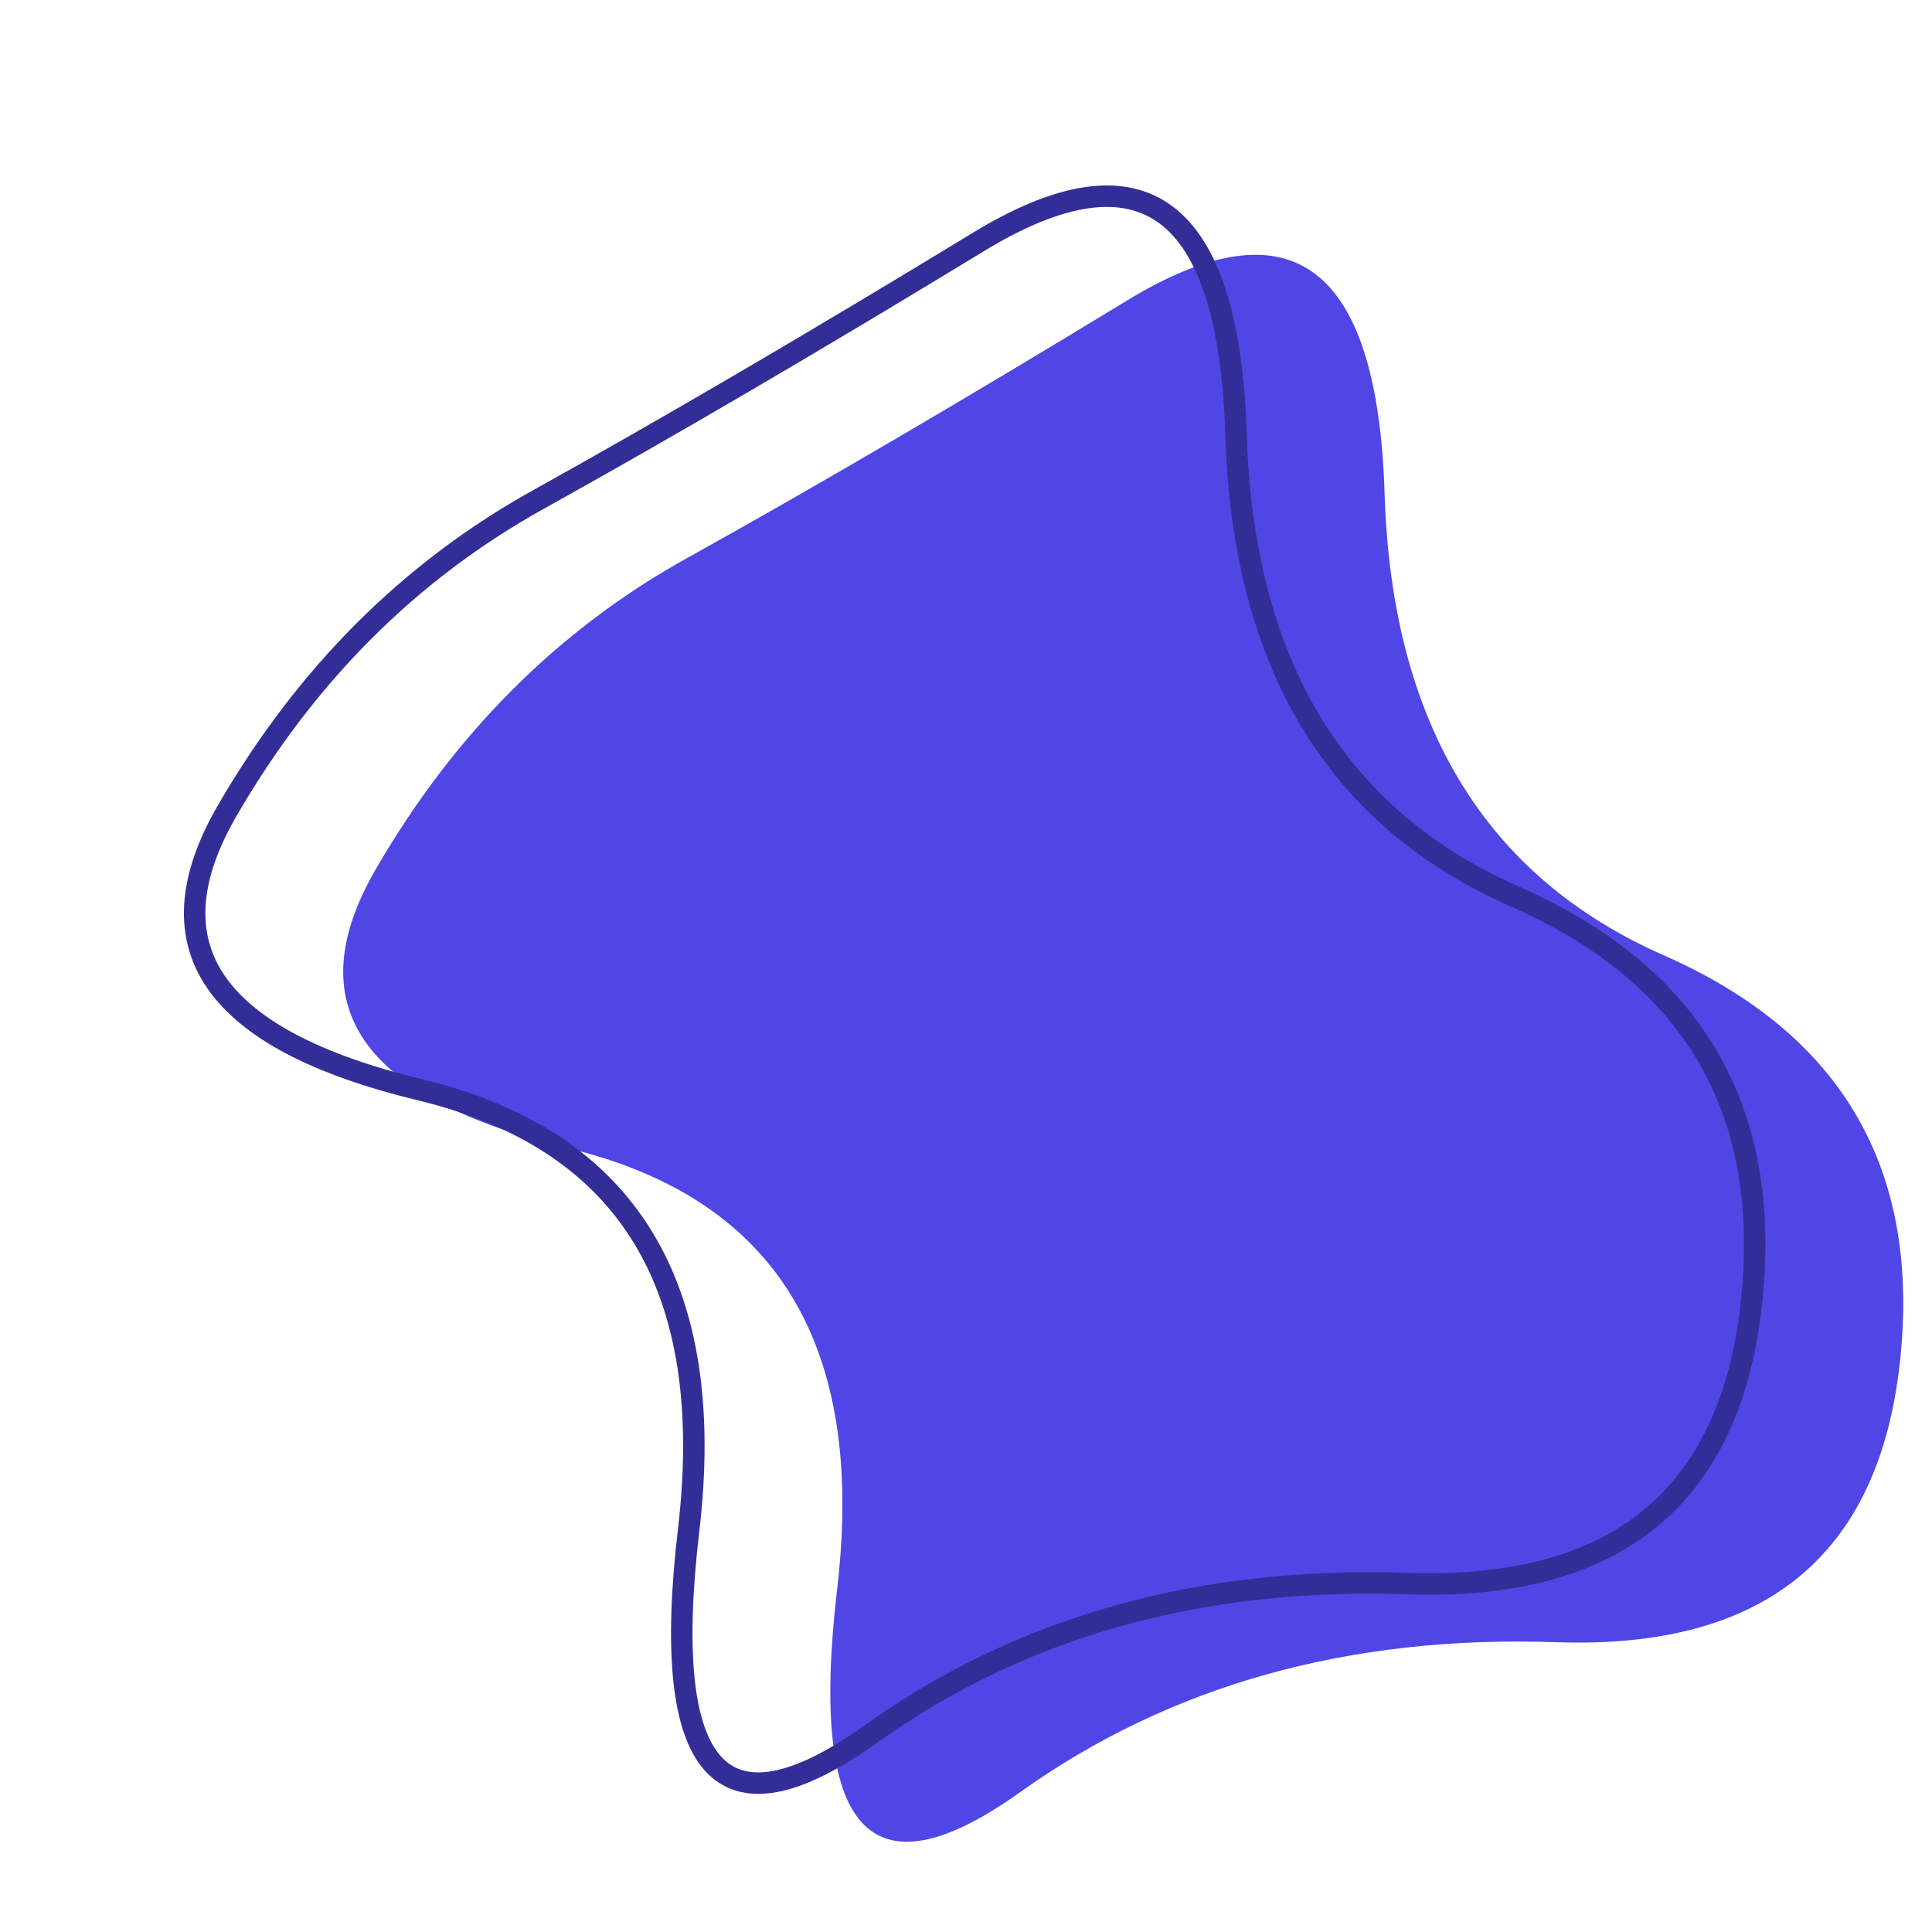
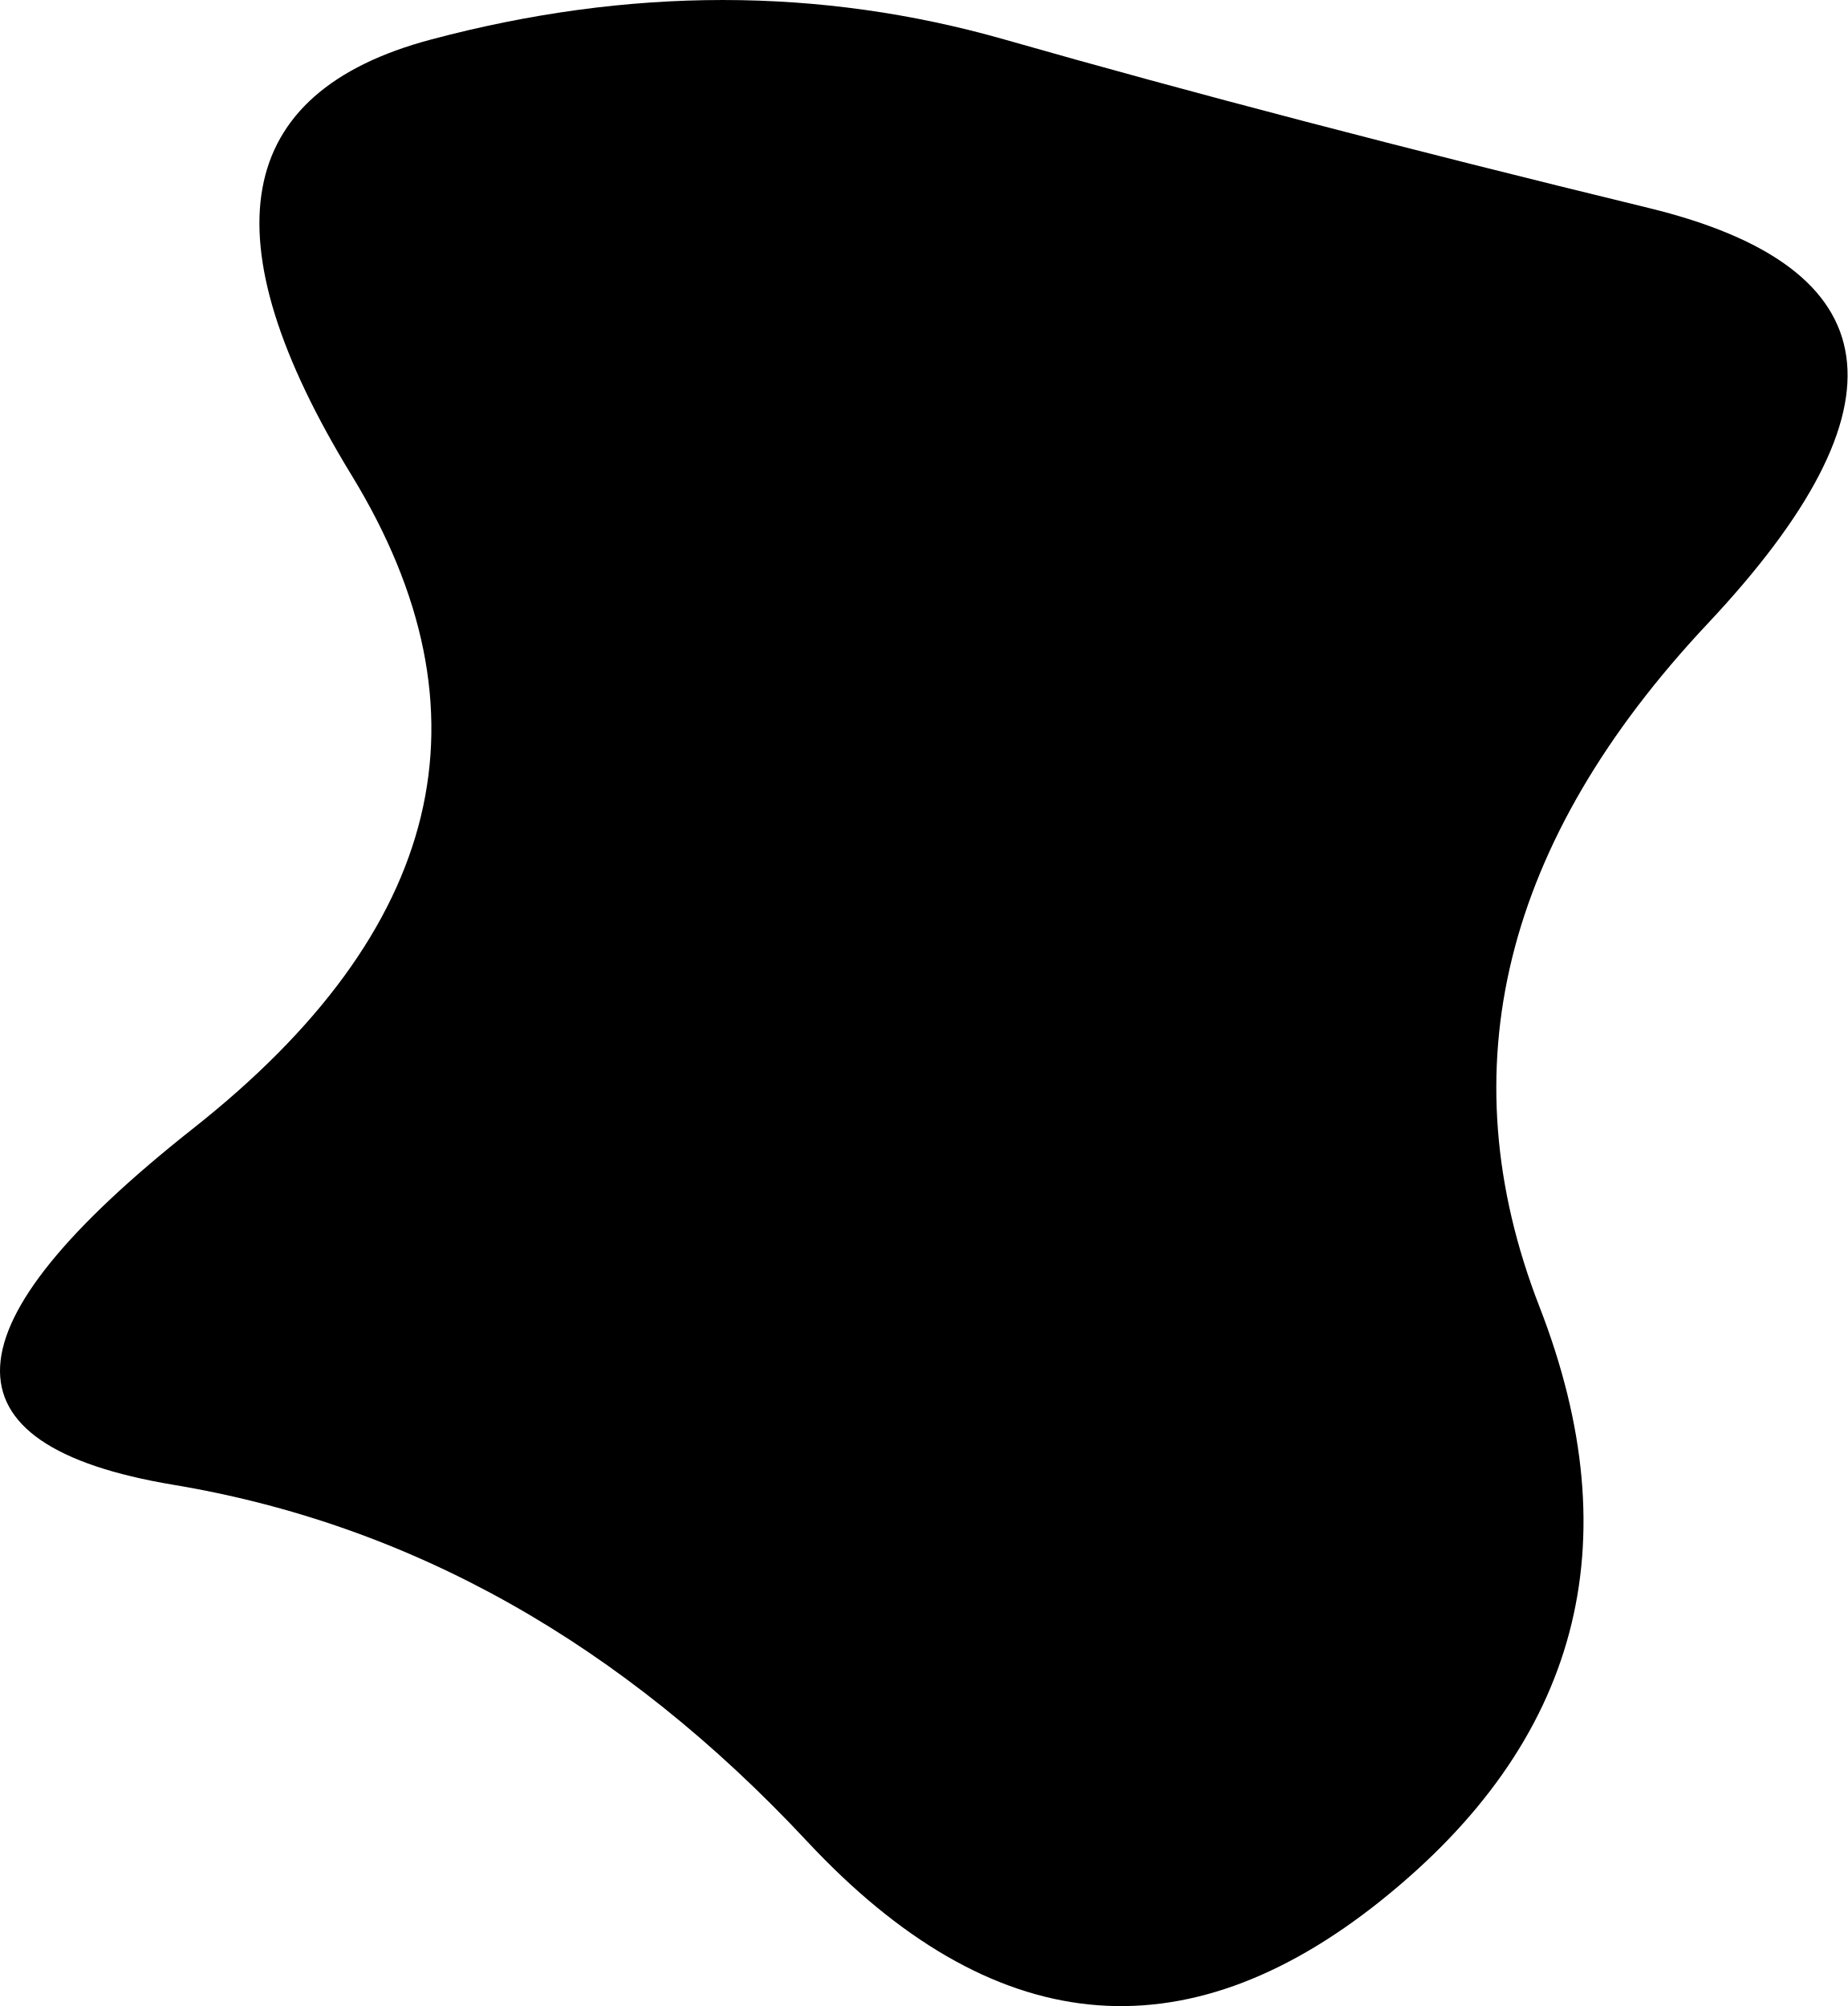
- <svg xmlns="http://www.w3.org/2000/svg" viewBox="0 0 90 90">
-   <path d="M88.5,63.5Q87,77,72.5,76.5Q58,76,47.5,83.5Q37,91,39,74Q41,57,26.5,53.5Q12,50,17.5,40.5Q23,31,32,26Q41,21,52.5,14Q64,7,64.5,23Q65,39,77.5,44.5Q90,50,88.5,63.5Z" stroke="none" fill="#4f46e5" />
-   <path d="M88.5,63.5Q87,77,72.5,76.5Q58,76,47.5,83.5Q37,91,39,74Q41,57,26.5,53.5Q12,50,17.5,40.5Q23,31,32,26Q41,21,52.5,14Q64,7,64.5,23Q65,39,77.5,44.5Q90,50,88.5,63.5Z" transform="translate(-6.92 -2.73)" stroke="#332e97" stroke-width="1" fill="none" />
+ <svg xmlns="http://www.w3.org/2000/svg" viewBox="-63.296 79.196 132 143.3">
+   <path d="M35.355 214.96Q56.569 197.99 46.669 172.534q-9.899-25.456 12.021-48.79 21.92-23.334-4.243-29.698-26.163-6.364-45.962-12.021t-41.012 0-5.657 31.113q15.556 25.456-11.314 46.669-26.87 21.213-1.414 25.456 25.456 4.243 45.255 25.456t41.012 4.243Z" fill="#000000" />
</svg>
